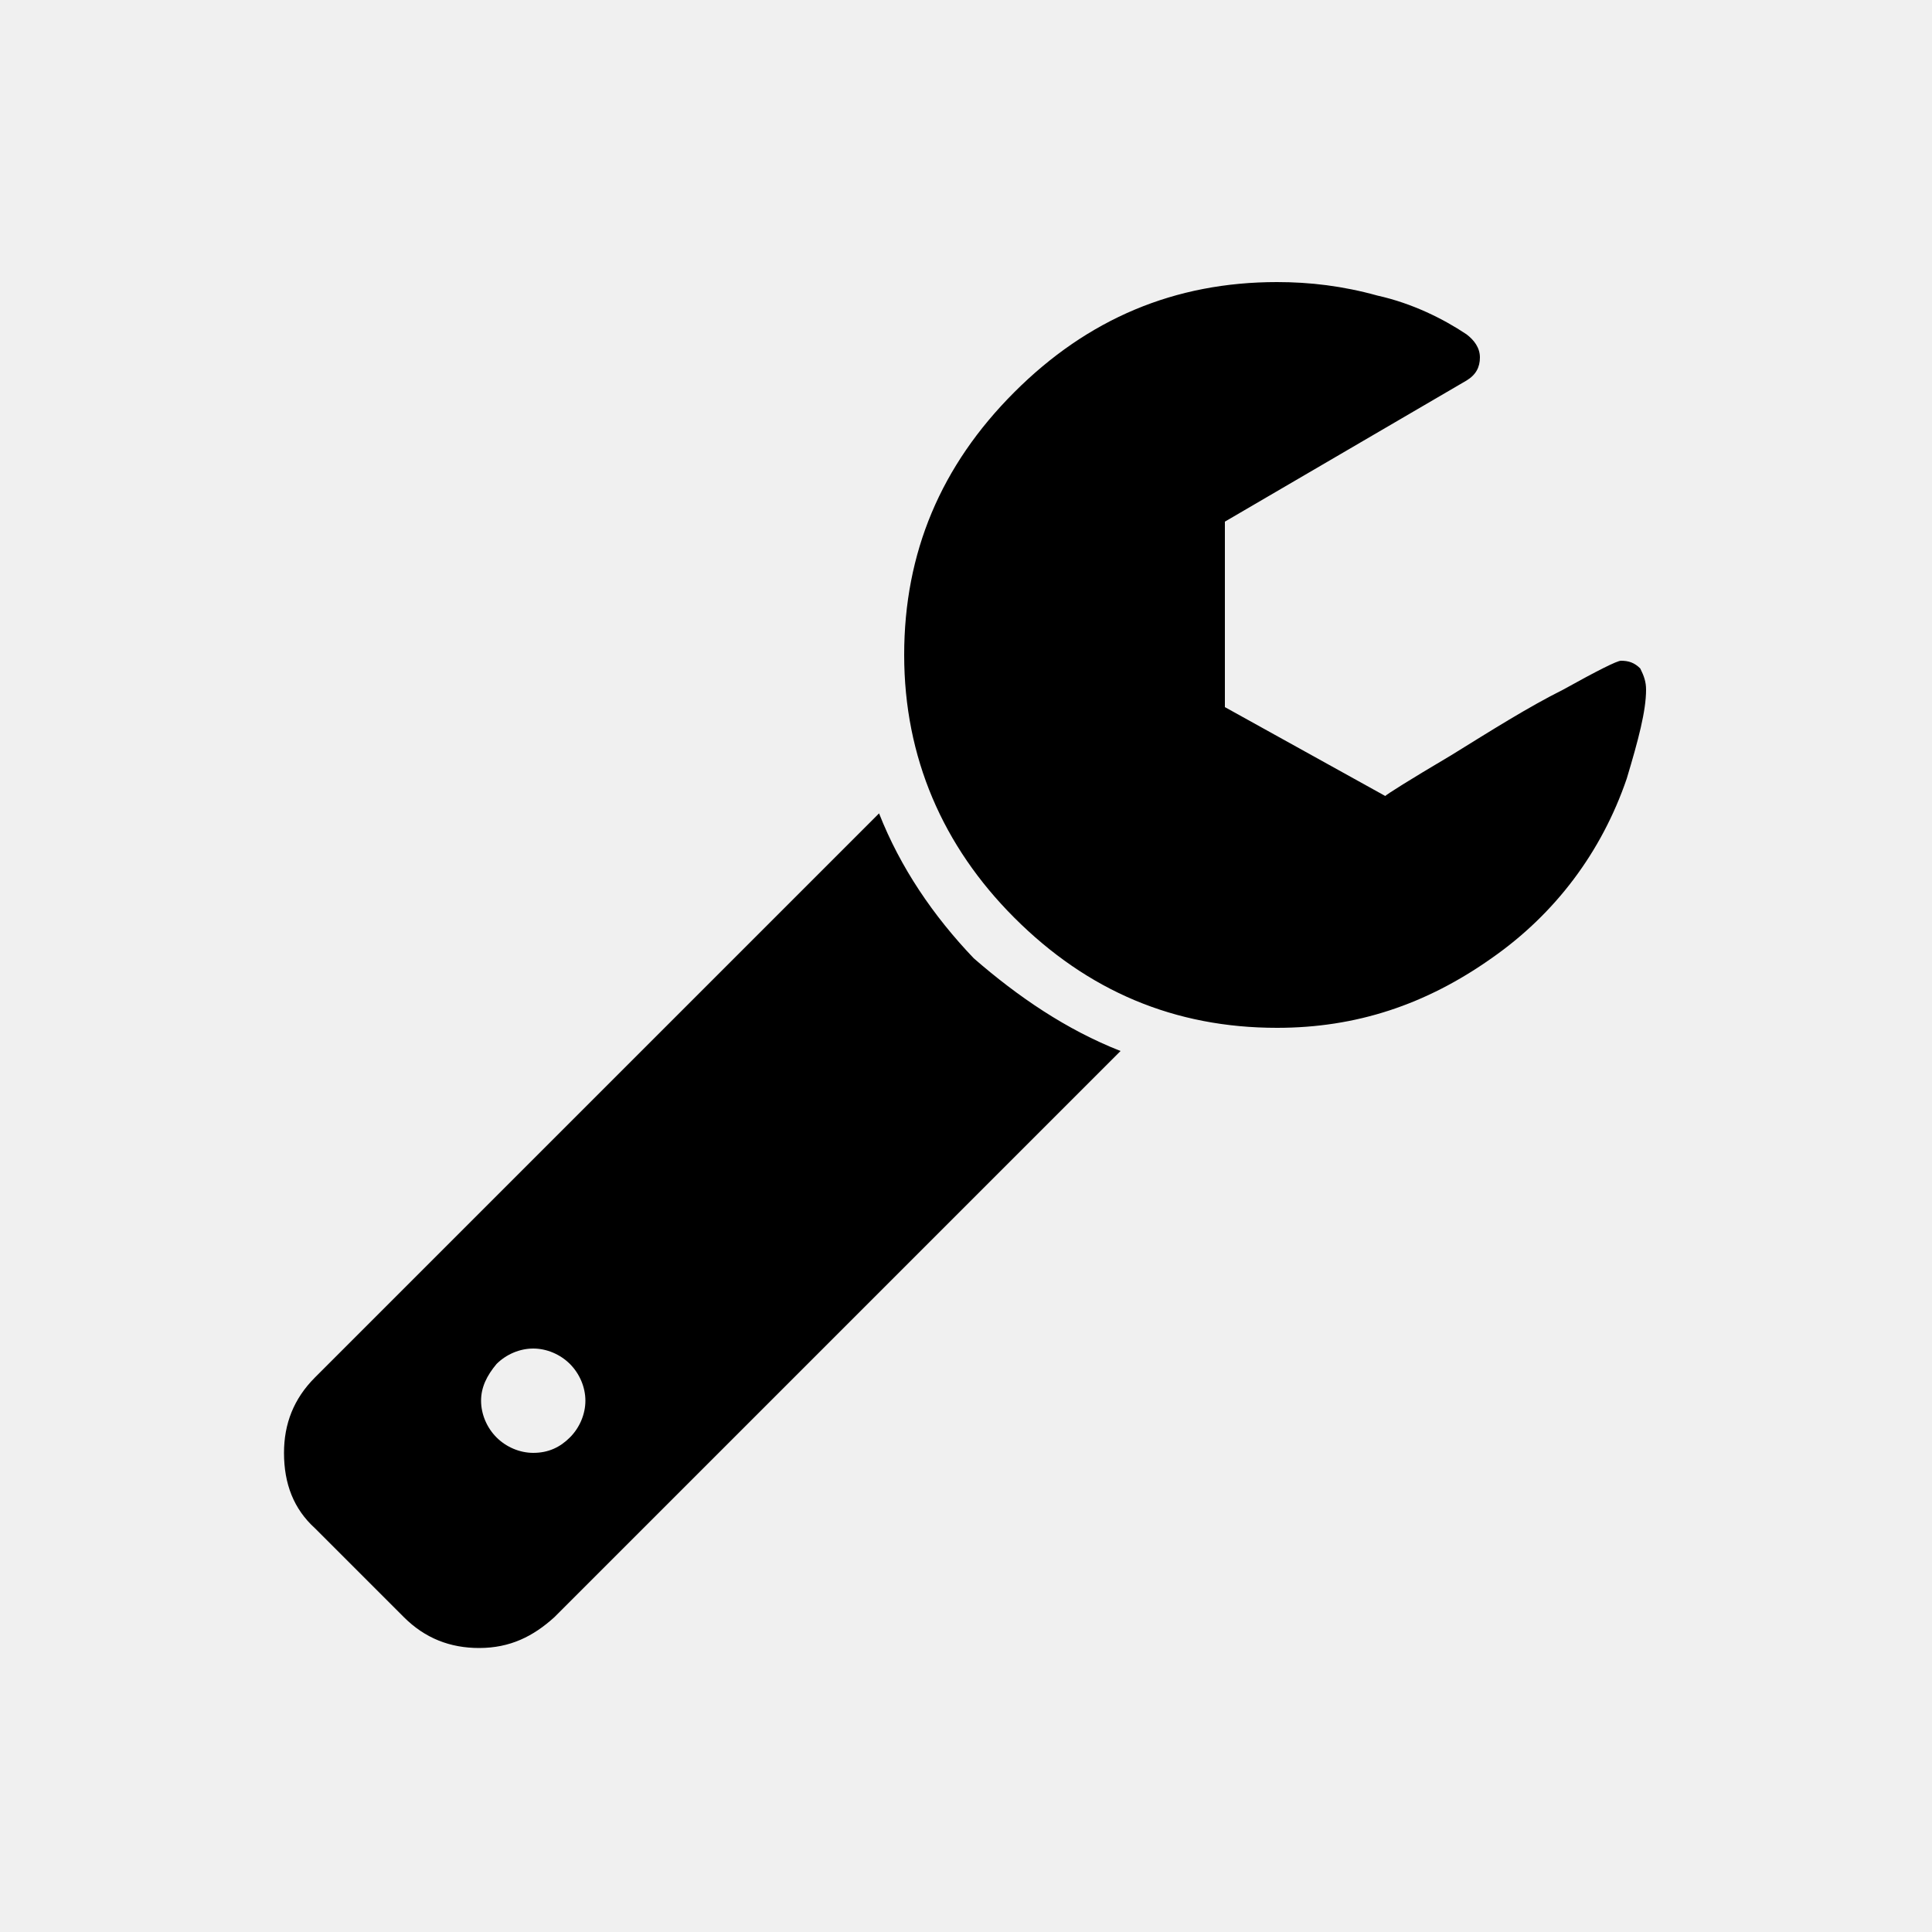
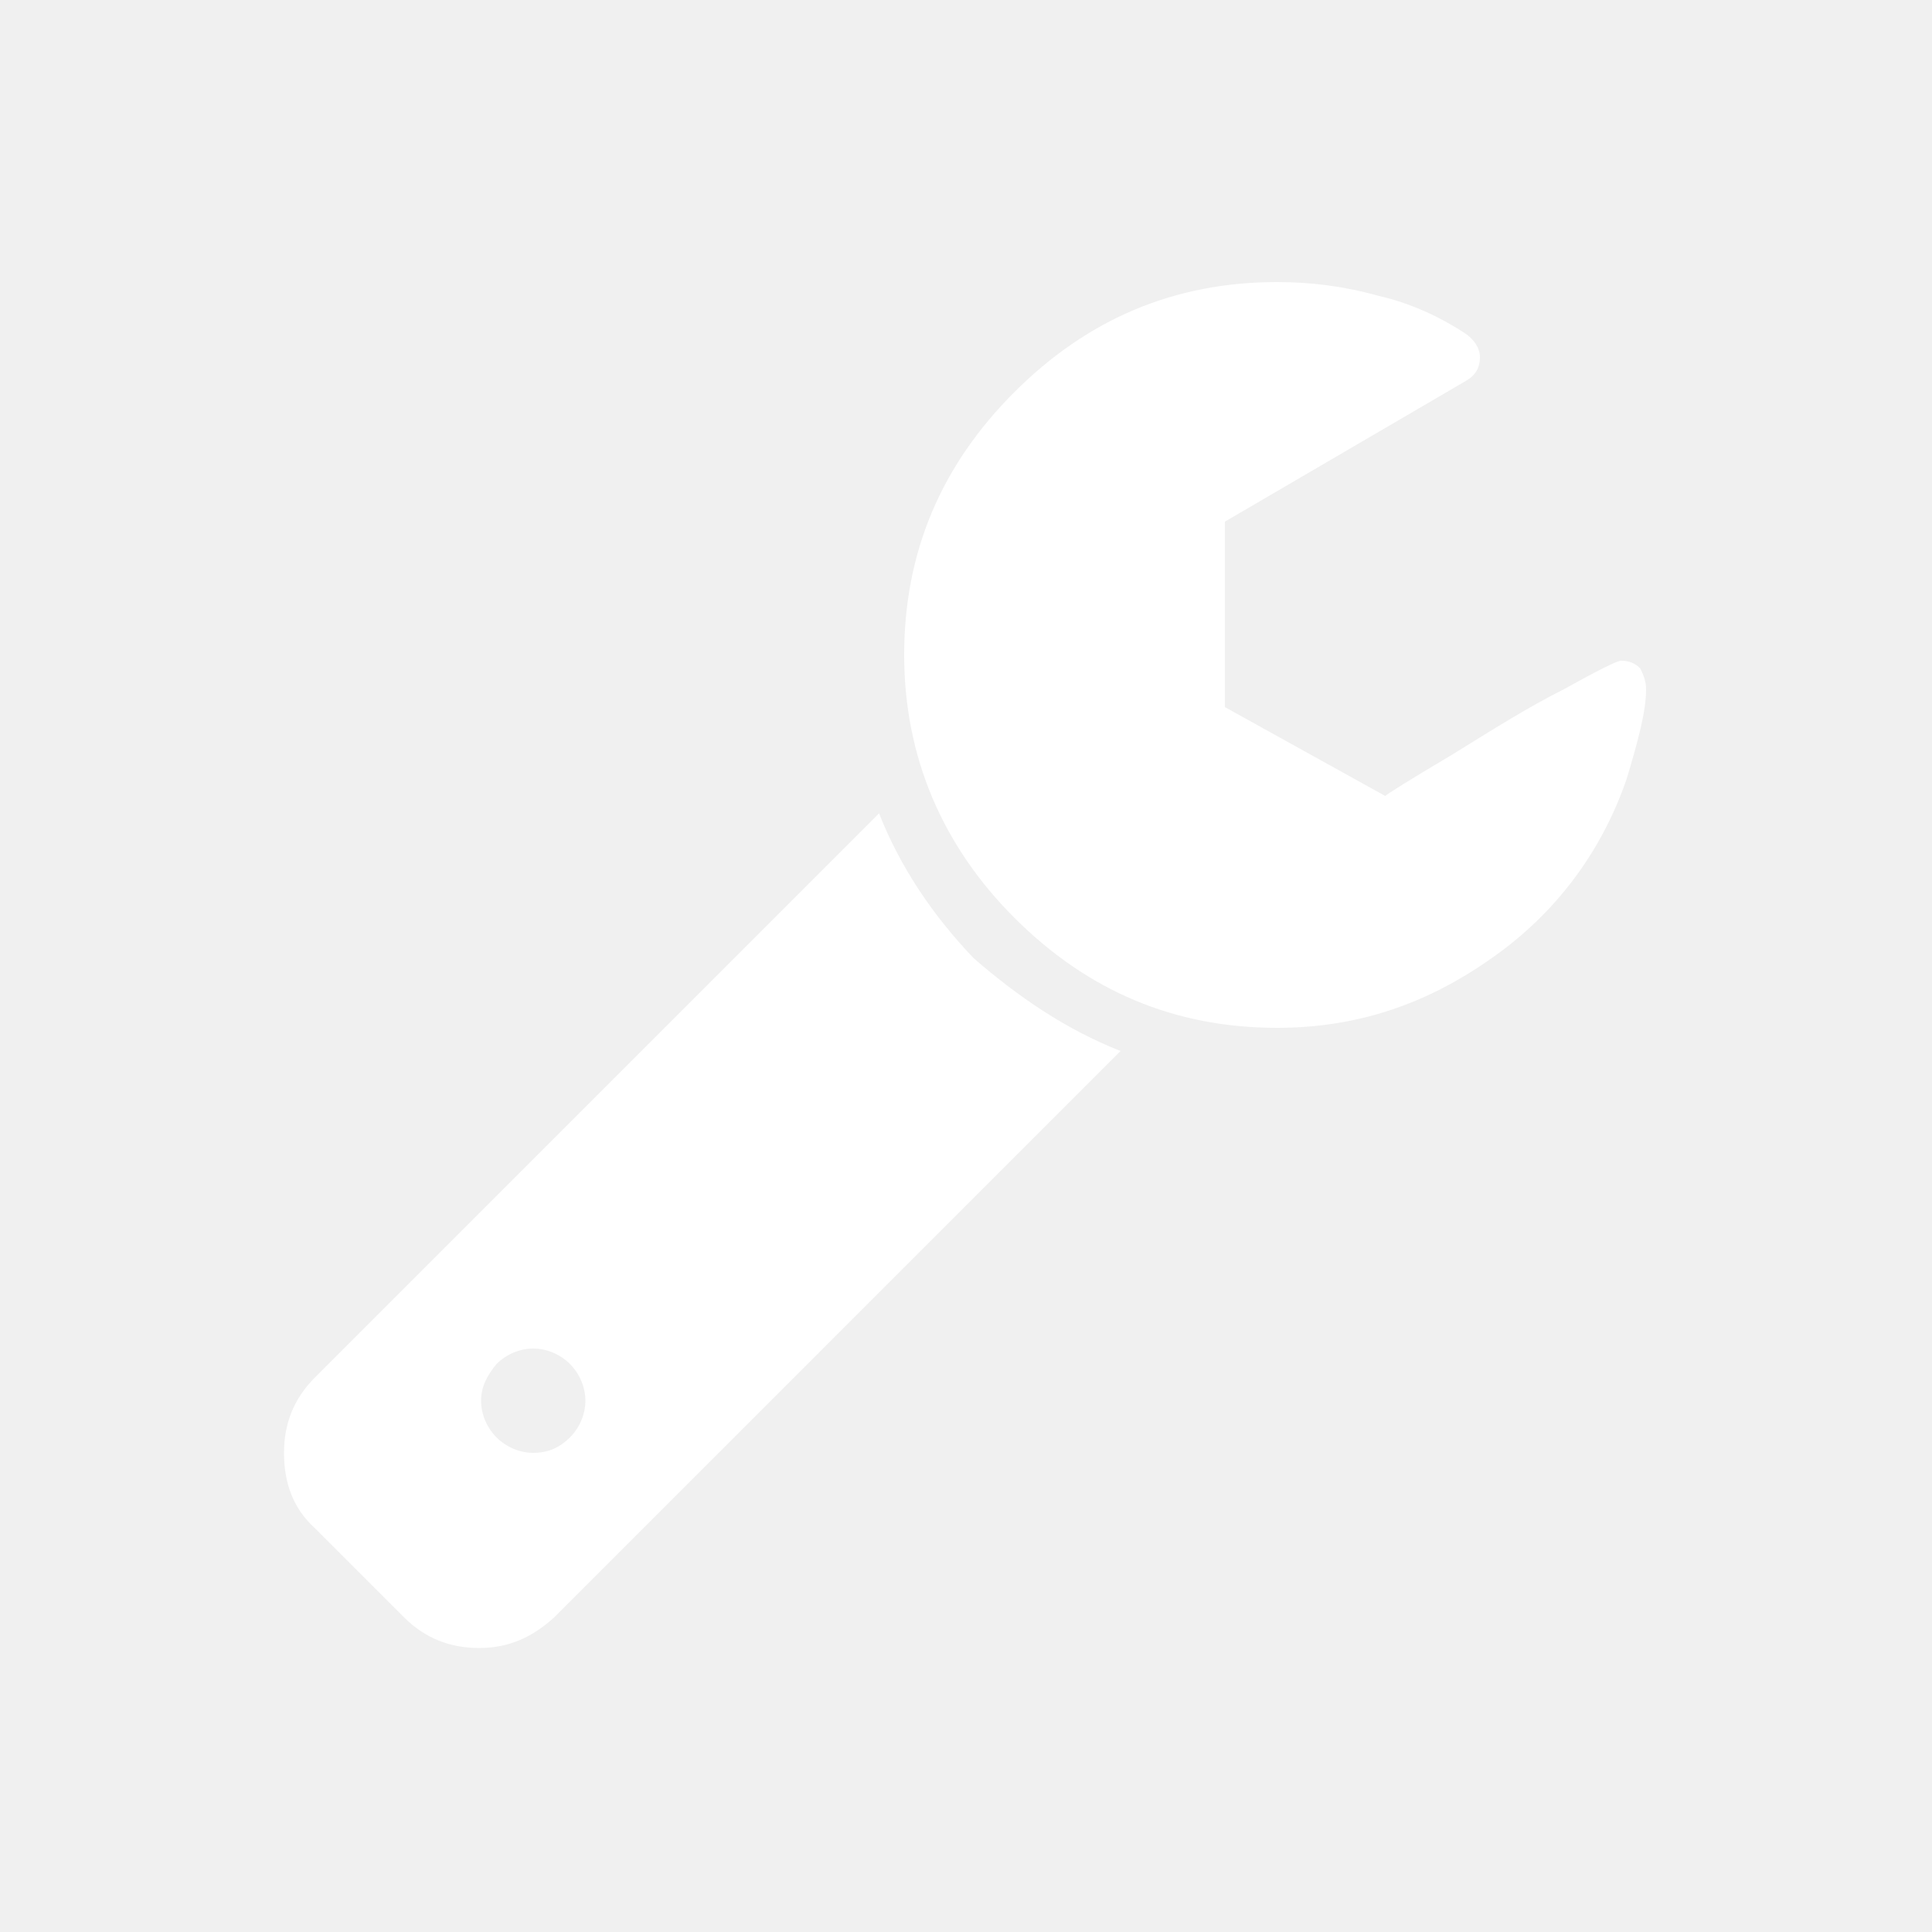
<svg xmlns="http://www.w3.org/2000/svg" version="1.1" id="Layer_1" x="0px" y="0px" viewBox="0 0 100 100" style="enable-background:new 0 0 100 100;" xml:space="preserve">
+   <style type="text/css">
+ 	.st0{fill:#FFFFFF;}
+ </style>
  <g>
-     <path d="M58,54.4L28.7,83.7c-1.1,1-2.3,1.6-3.9,1.6c-1.5,0-2.8-0.5-3.9-1.6l-4.6-4.6c-1.1-1-1.6-2.3-1.6-3.9c0-1.5,0.5-2.8,1.6-3.9   l29.2-29.2c1.1,2.8,2.8,5.3,4.9,7.5C52.7,51.6,55.2,53.3,58,54.4z M29.5,74.4c0.5-0.5,0.8-1.2,0.8-1.9s-0.3-1.4-0.8-1.9   c-0.5-0.5-1.2-0.8-1.9-0.8c-0.7,0-1.4,0.3-1.9,0.8c-0.5,0.6-0.8,1.2-0.8,1.9s0.3,1.4,0.8,1.9c0.5,0.5,1.2,0.8,1.9,0.8   C28.4,75.2,29,74.9,29.5,74.4z M85.2,35.7c0,1.1-0.4,2.6-1,4.6c-1.3,3.8-3.7,7-7,9.3c-3.4,2.4-7,3.6-11.1,3.6   c-5.3,0-9.8-1.9-13.6-5.7c-3.7-3.7-5.7-8.3-5.7-13.6s1.9-9.8,5.7-13.6s8.3-5.7,13.6-5.7c1.7,0,3.4,0.2,5.2,0.7   c1.8,0.4,3.4,1.2,4.6,2c0.4,0.3,0.7,0.7,0.7,1.2c0,0.5-0.2,0.9-0.7,1.2L63.4,27v9.6l8.3,4.6c0.1-0.1,1.2-0.8,3.4-2.1   c2.1-1.3,4-2.5,5.8-3.4c1.8-1,2.8-1.5,3-1.5c0.4,0,0.7,0.1,1,0.4C85.1,35,85.2,35.3,85.2,35.7z" />
+     <path class="st0" d="M58,54.4L28.7,83.7c-1.1,1-2.3,1.6-3.9,1.6c-1.5,0-2.8-0.5-3.9-1.6l-4.6-4.6c-1.1-1-1.6-2.3-1.6-3.9   c0-1.5,0.5-2.8,1.6-3.9l29.2-29.2c1.1,2.8,2.8,5.3,4.9,7.5C52.7,51.6,55.2,53.3,58,54.4z M29.5,74.4c0.5-0.5,0.8-1.2,0.8-1.9   s-0.3-1.4-0.8-1.9s-1.2-0.8-1.9-0.8c-0.7,0-1.4,0.3-1.9,0.8c-0.5,0.6-0.8,1.2-0.8,1.9s0.3,1.4,0.8,1.9s1.2,0.8,1.9,0.8   C28.4,75.2,29,74.9,29.5,74.4z M85.2,35.7c0,1.1-0.4,2.6-1,4.6c-1.3,3.8-3.7,7-7,9.3c-3.4,2.4-7,3.6-11.1,3.6   c-5.3,0-9.8-1.9-13.6-5.7c-3.7-3.7-5.7-8.3-5.7-13.6s1.9-9.8,5.7-13.6s8.3-5.7,13.6-5.7c1.7,0,3.4,0.2,5.2,0.7   c1.8,0.4,3.4,1.2,4.6,2c0.4,0.3,0.7,0.7,0.7,1.2s-0.2,0.9-0.7,1.2L63.4,27v9.6l8.3,4.6c0.1-0.1,1.2-0.8,3.4-2.1   c2.1-1.3,4-2.5,5.8-3.4c1.8-1,2.8-1.5,3-1.5c0.4,0,0.7,0.1,1,0.4C85.1,35,85.2,35.3,85.2,35.7z" />
  </g>
</svg>
